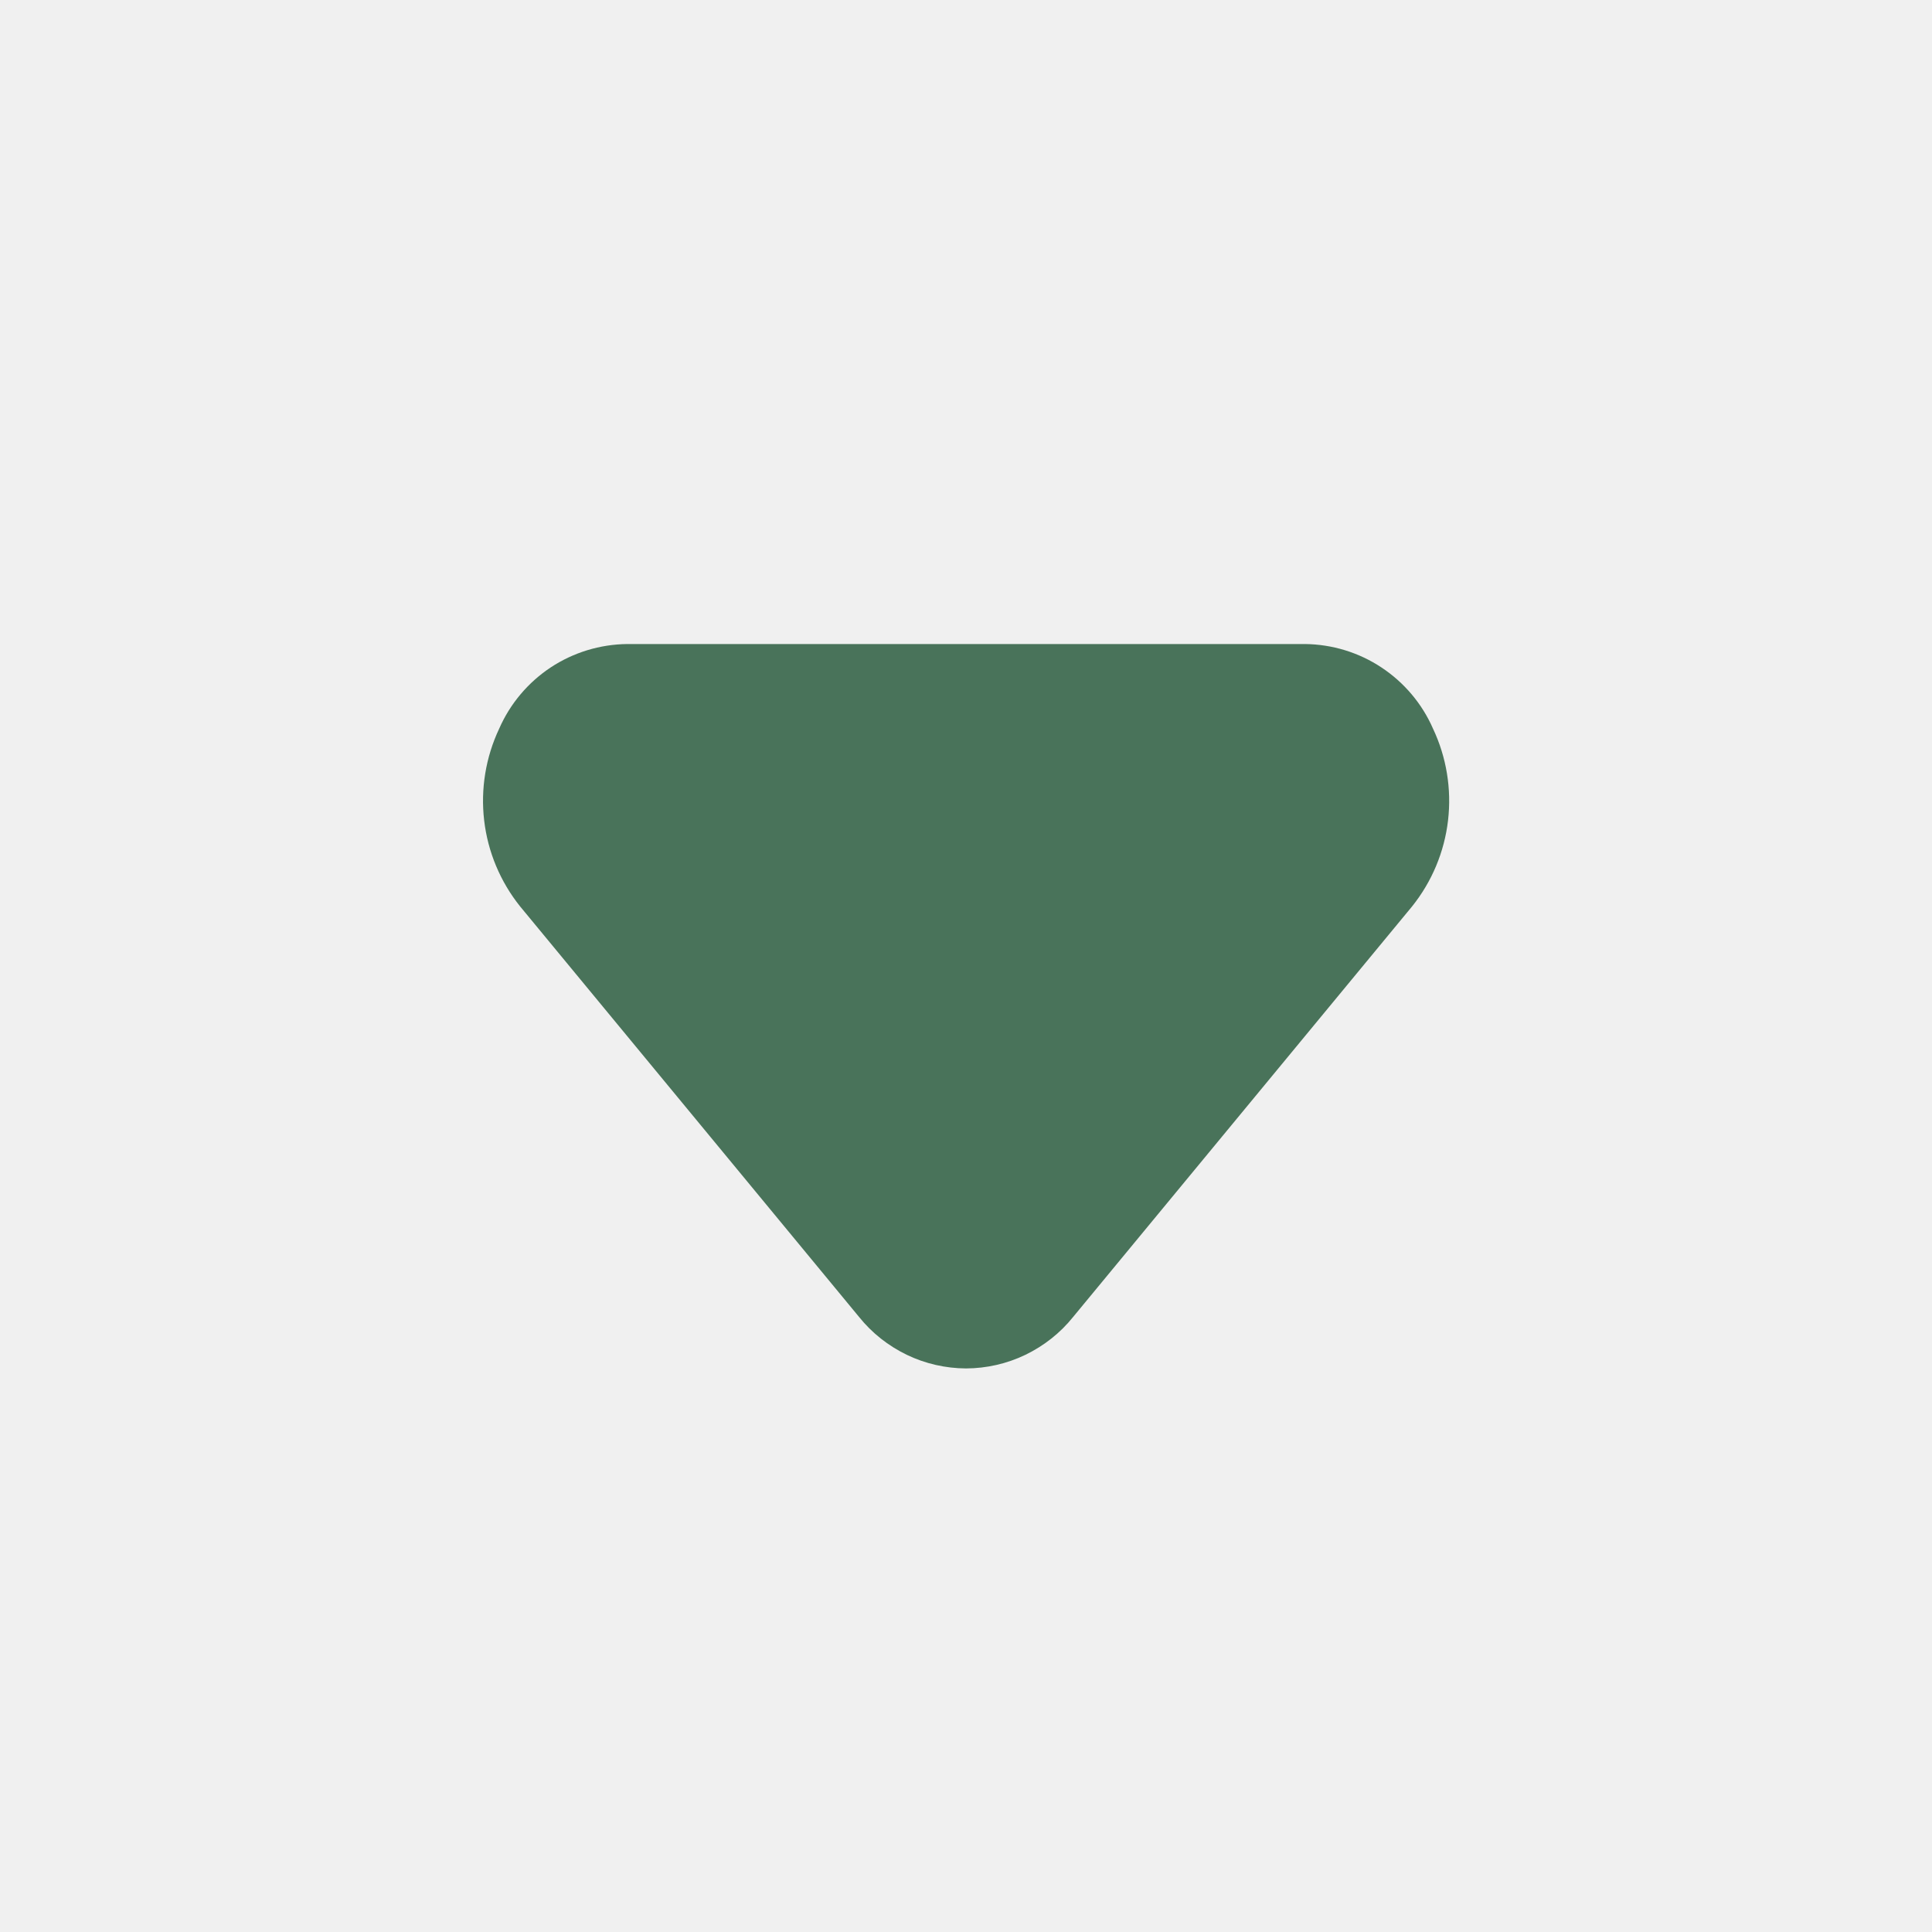
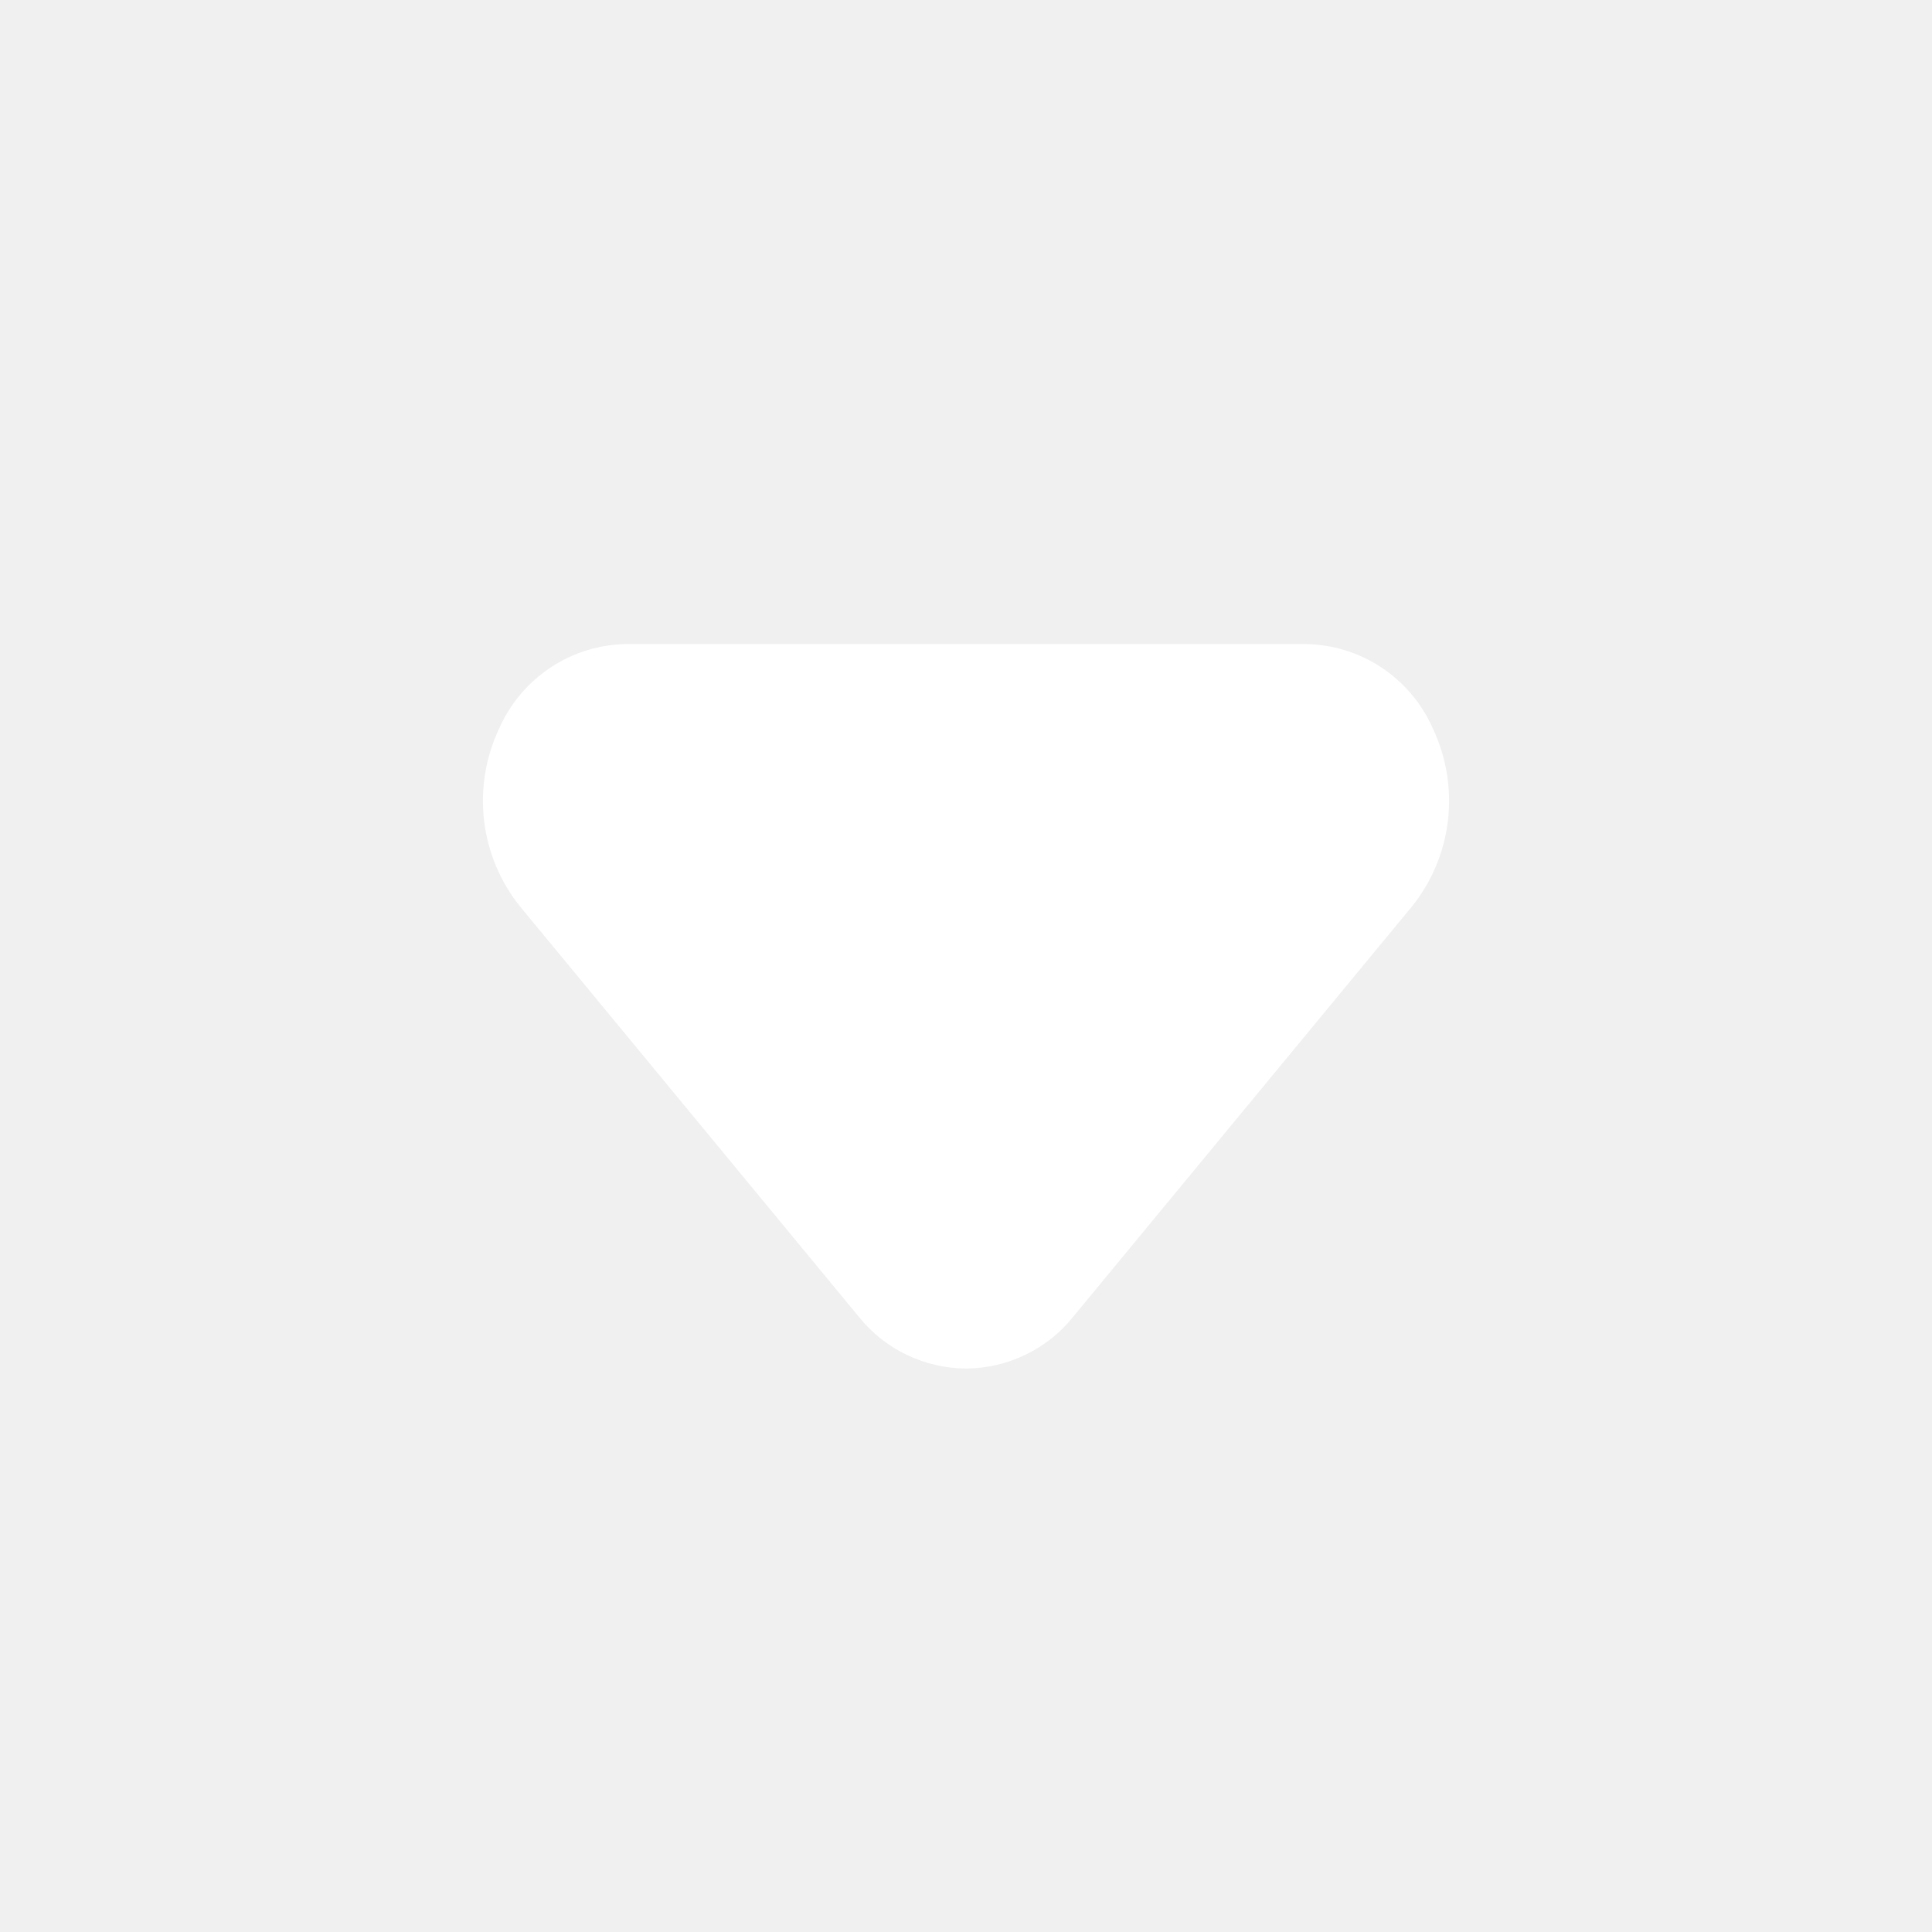
<svg xmlns="http://www.w3.org/2000/svg" width="20" height="20" viewBox="0 0 20 20" fill="none">
-   <path d="M10.001 14.166C9.788 14.165 9.578 14.117 9.387 14.025C9.195 13.932 9.026 13.799 8.893 13.633L5.384 9.383C5.179 9.127 5.05 8.819 5.012 8.493C4.974 8.168 5.028 7.838 5.168 7.542C5.281 7.284 5.467 7.064 5.701 6.909C5.936 6.754 6.211 6.67 6.493 6.667H13.509C13.791 6.67 14.066 6.754 14.3 6.909C14.535 7.064 14.721 7.284 14.834 7.542C14.974 7.838 15.028 8.168 14.99 8.493C14.952 8.819 14.823 9.127 14.618 9.383L11.109 13.633C10.976 13.799 10.807 13.932 10.615 14.025C10.424 14.117 10.214 14.165 10.001 14.166Z" fill="#49735A" />
+   <path d="M10 14.167C9.787 14.166 9.577 14.117 9.386 14.025C9.194 13.933 9.025 13.799 8.892 13.633L5.383 9.383C5.178 9.128 5.049 8.819 5.011 8.494C4.973 8.168 5.027 7.838 5.167 7.542C5.28 7.284 5.466 7.065 5.701 6.909C5.935 6.754 6.21 6.67 6.492 6.667H13.508C13.79 6.67 14.065 6.754 14.3 6.909C14.534 7.065 14.72 7.284 14.833 7.542C14.973 7.838 15.027 8.168 14.989 8.494C14.951 8.819 14.822 9.128 14.617 9.383L11.108 13.633C10.975 13.799 10.806 13.933 10.614 14.025C10.423 14.117 10.213 14.166 10 14.167Z" fill="white" />
</svg>
